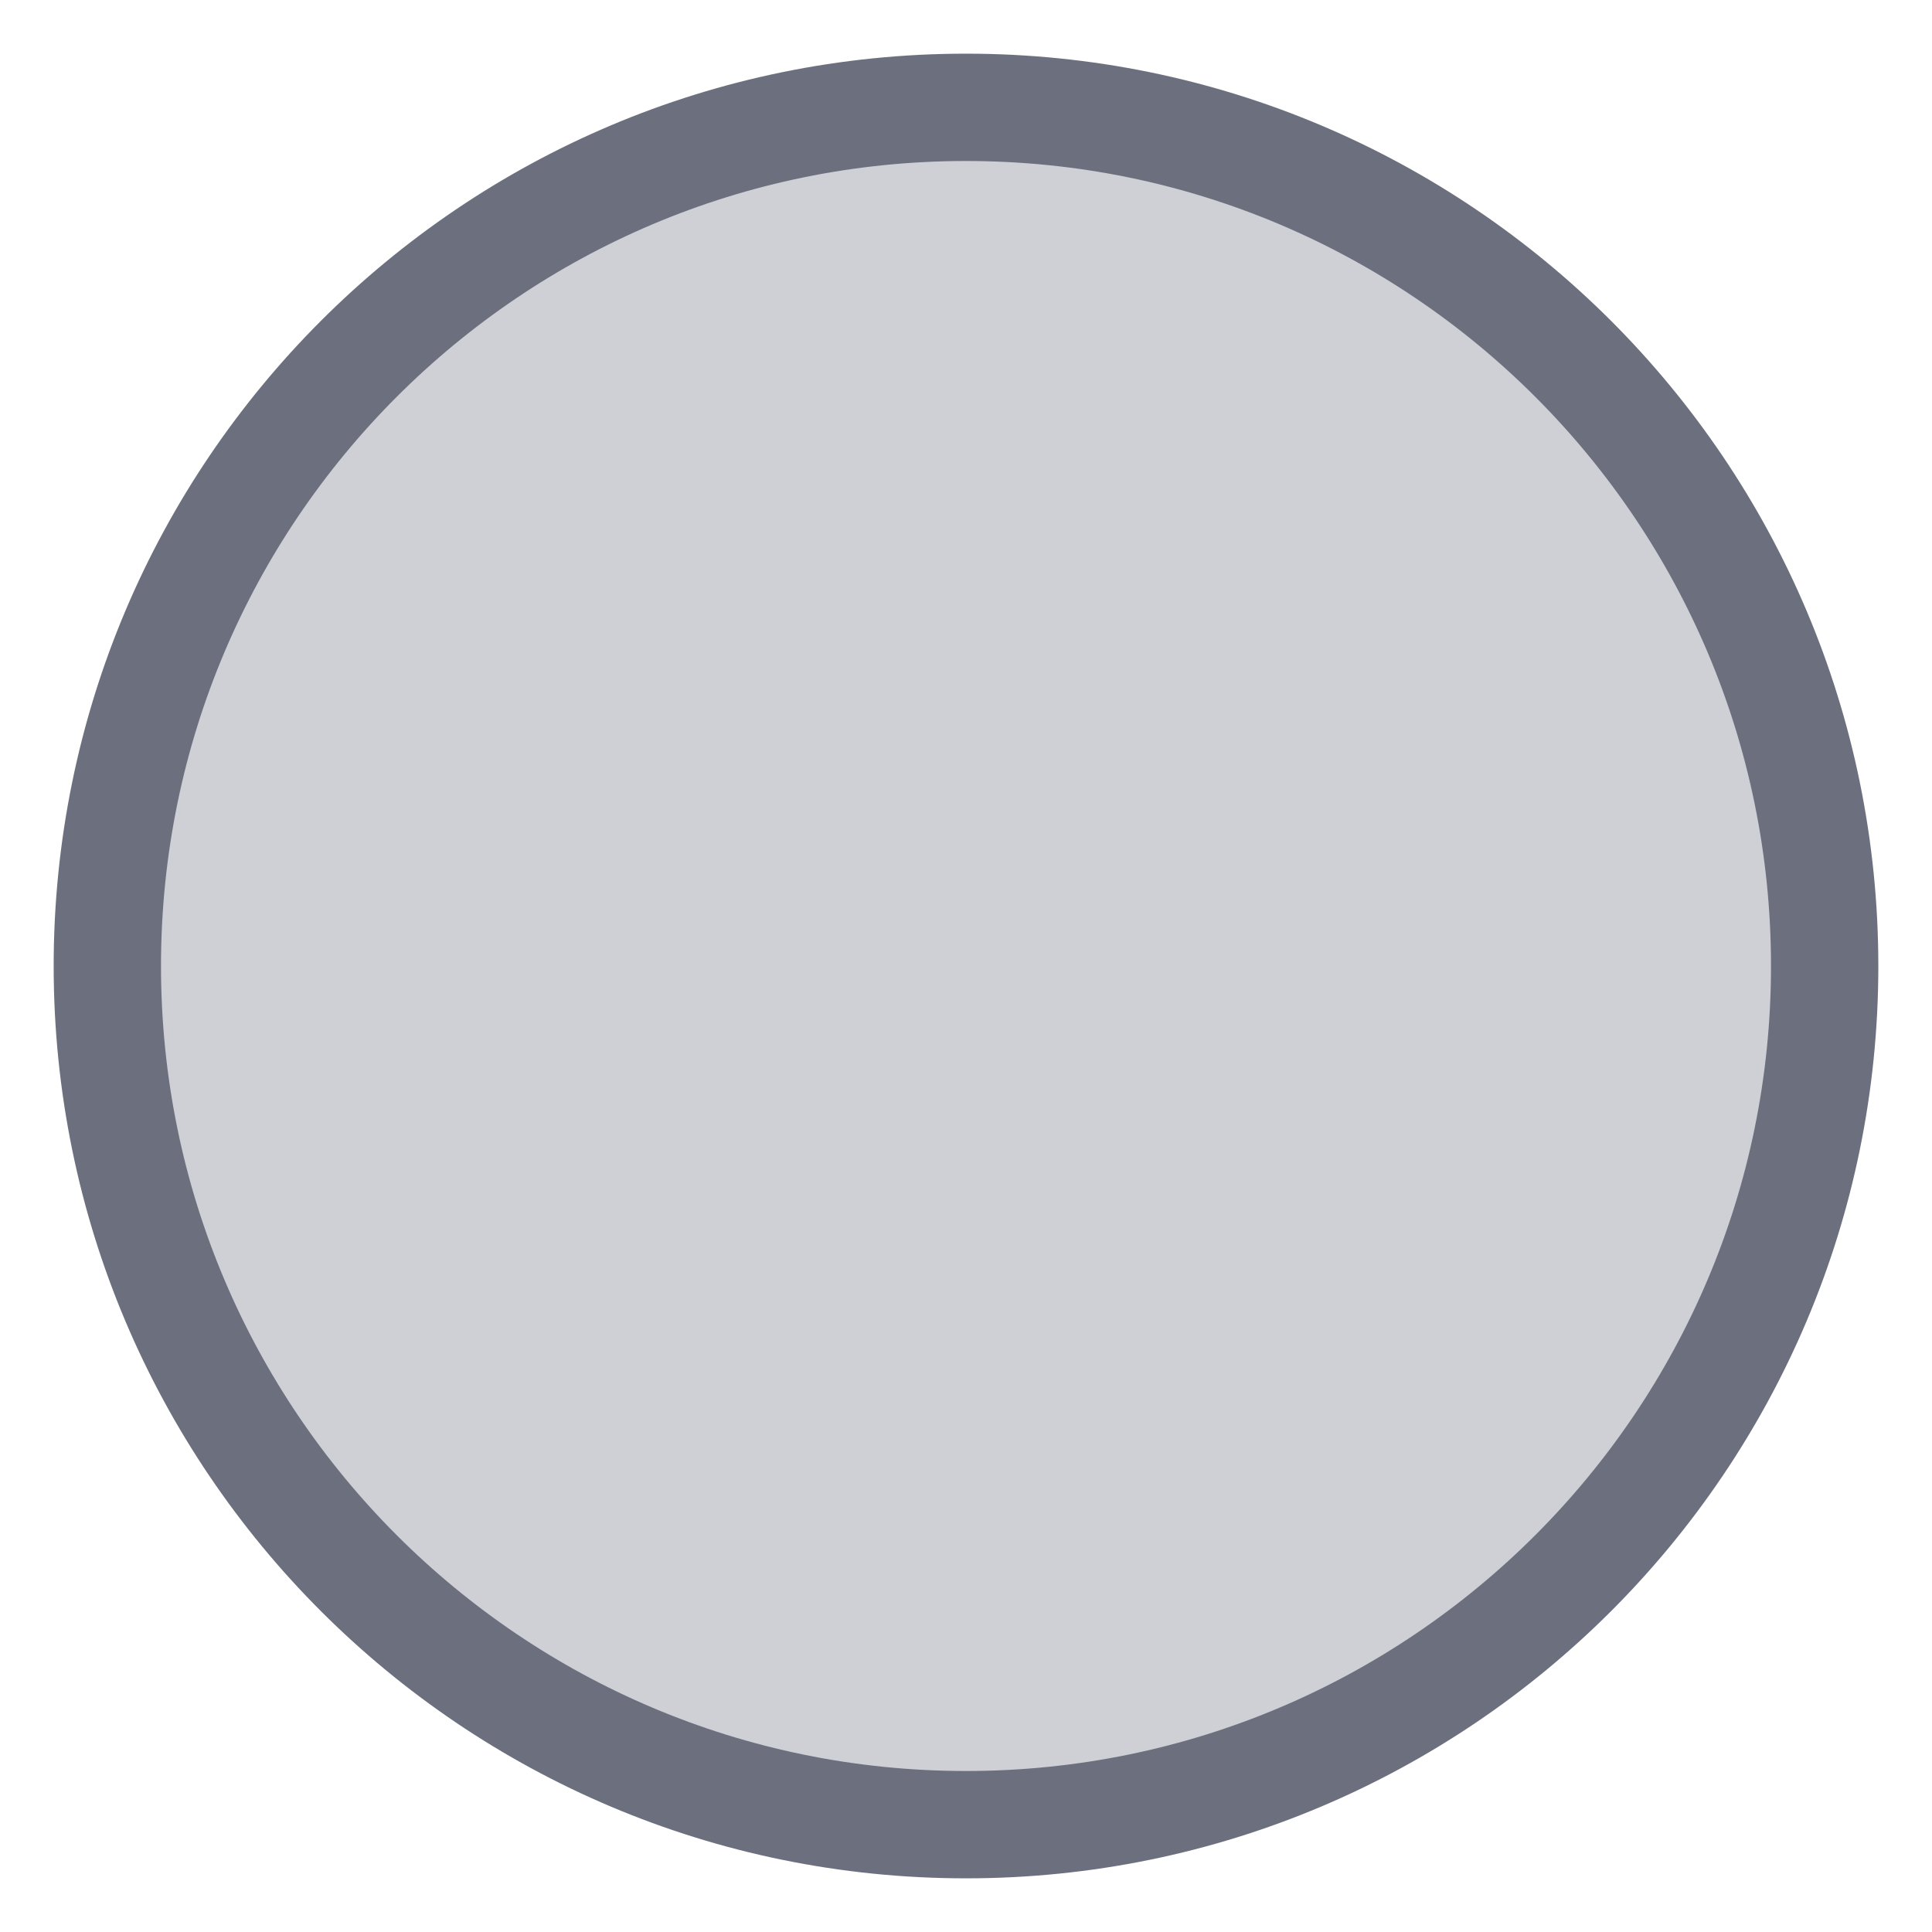
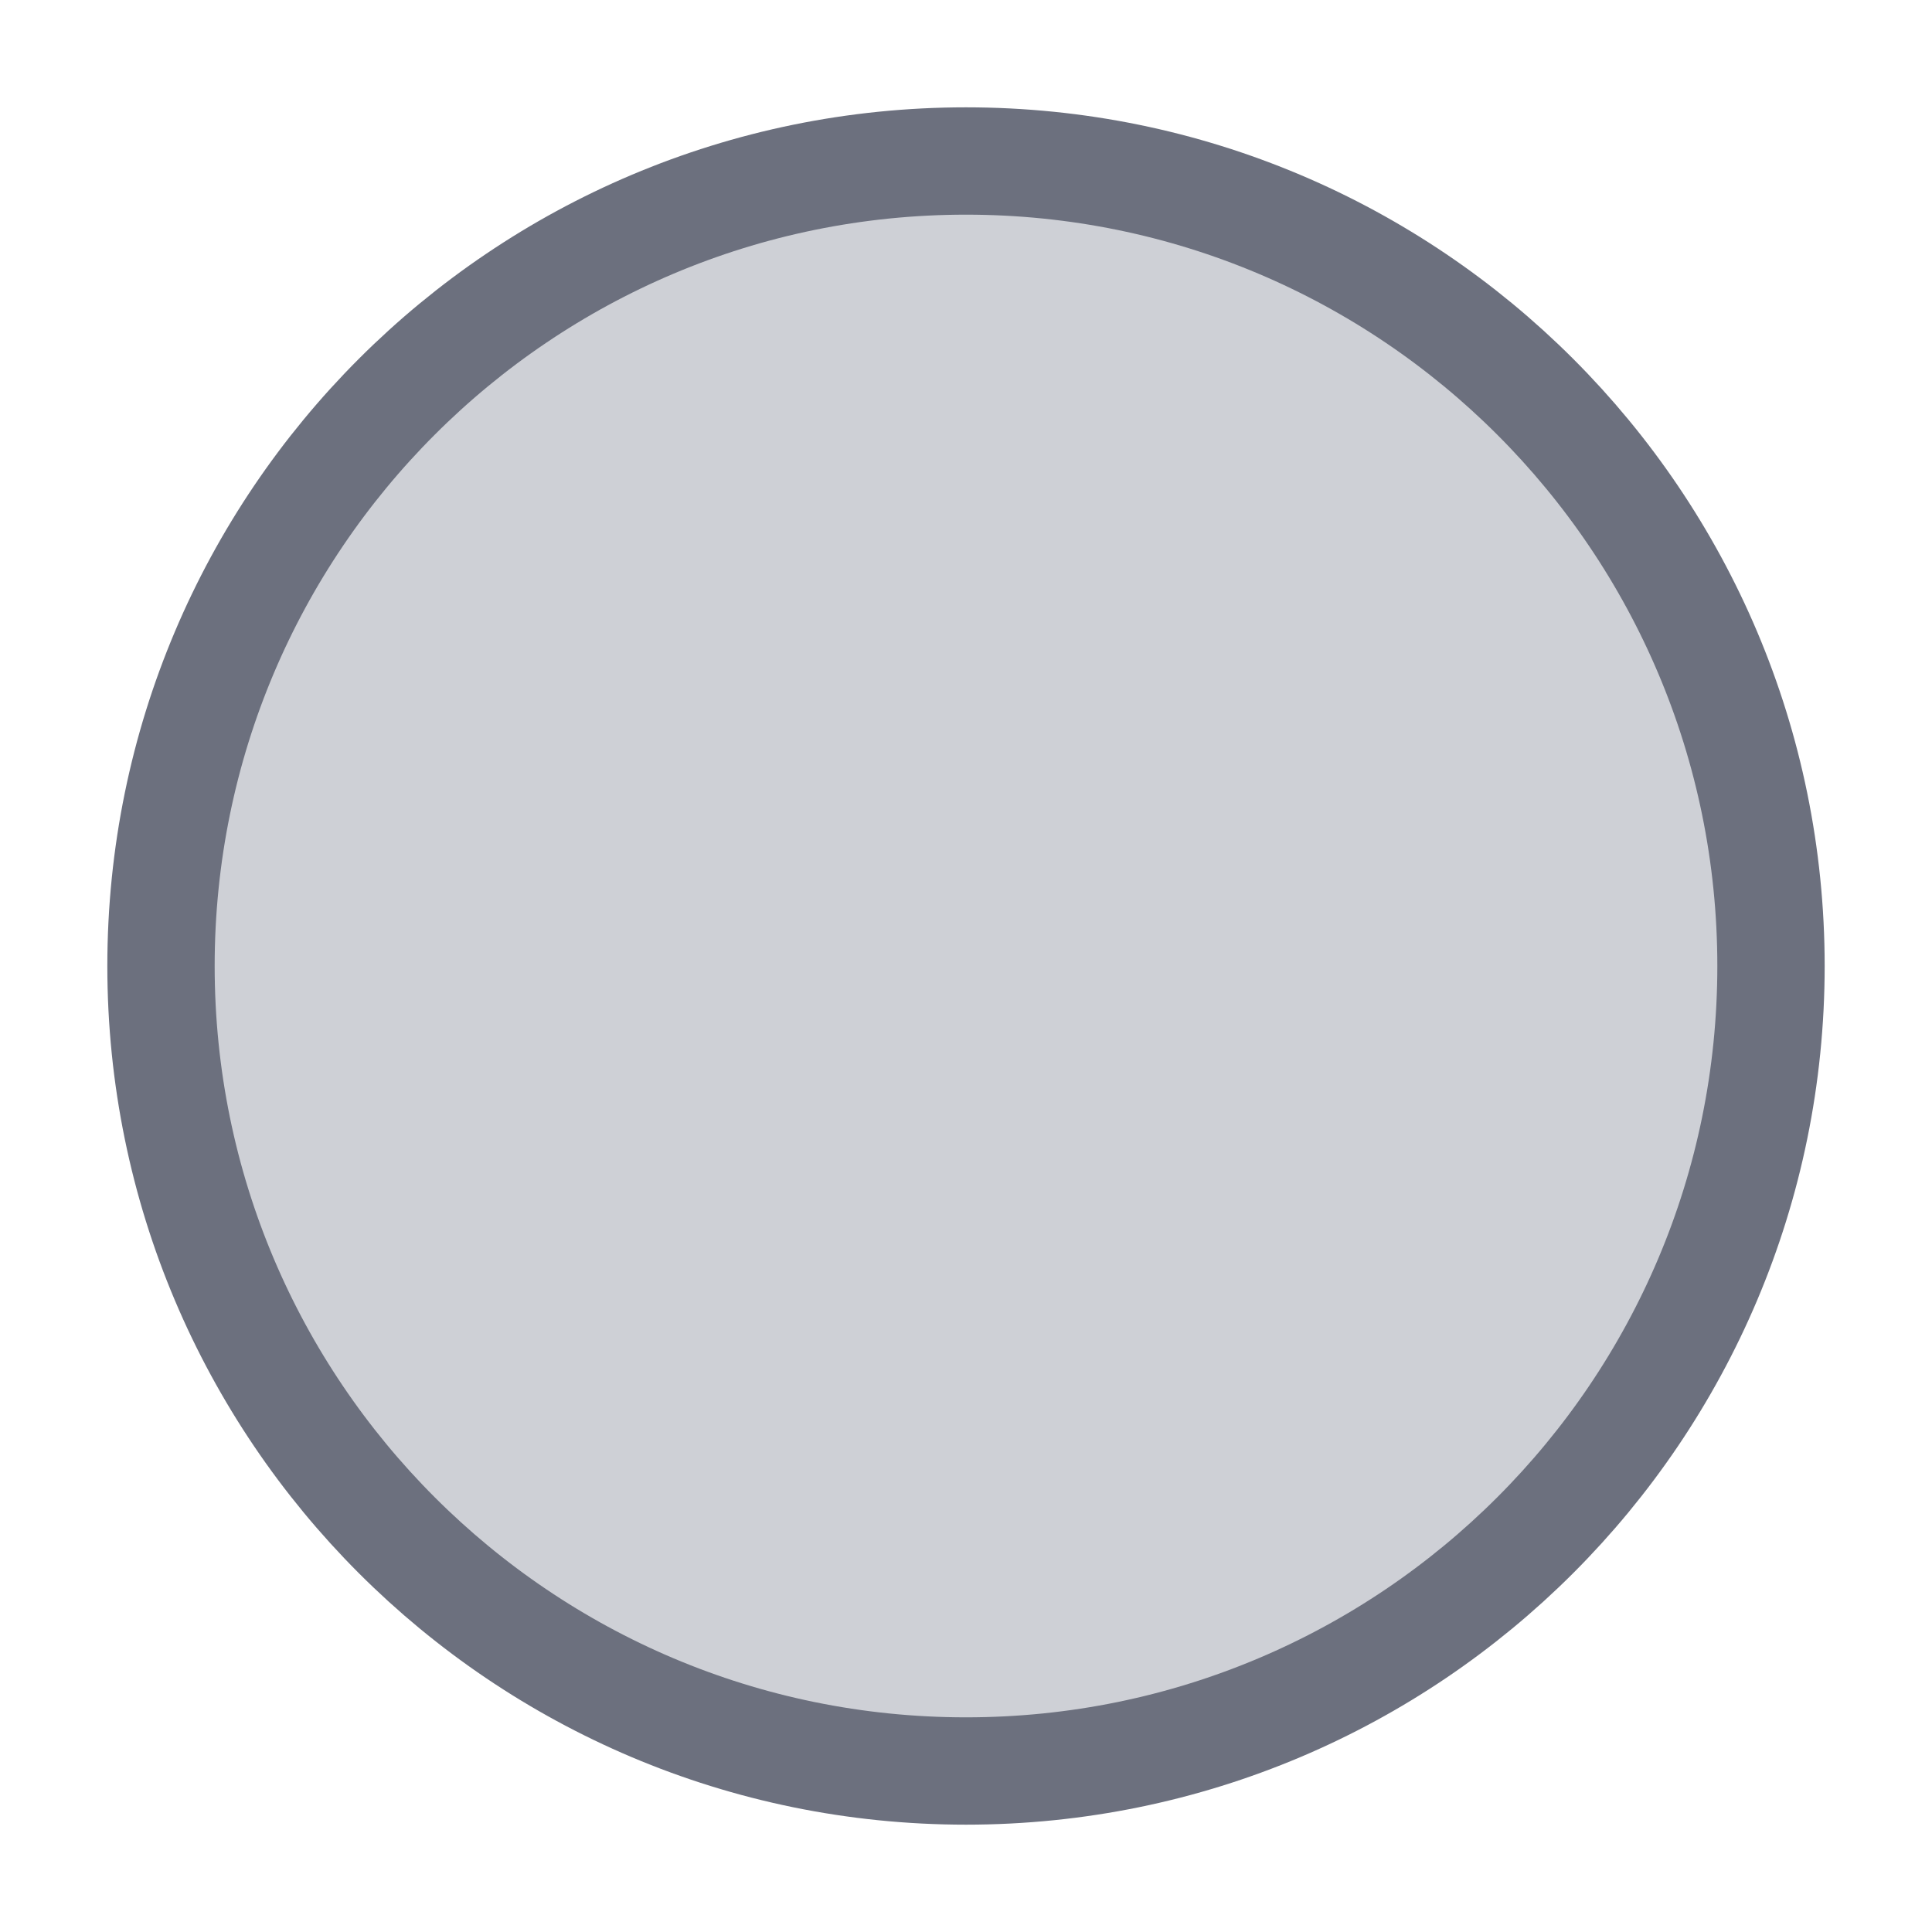
<svg xmlns="http://www.w3.org/2000/svg" fill="#CED0D6" width="18" height="18" viewBox="0 0 36 36">
  <path d="M18 9V18L12 22" stroke="#6C707E" stroke-linecap="round" stroke-linejoin="round" stroke-width="2" />
-   <circle cx="18" cy="18" r="16" stroke="#6C707E" stroke-width="2" />
+   <circle cx="18" cy="18" r="15" stroke="#6C707E" stroke-width="2" />
</svg>
